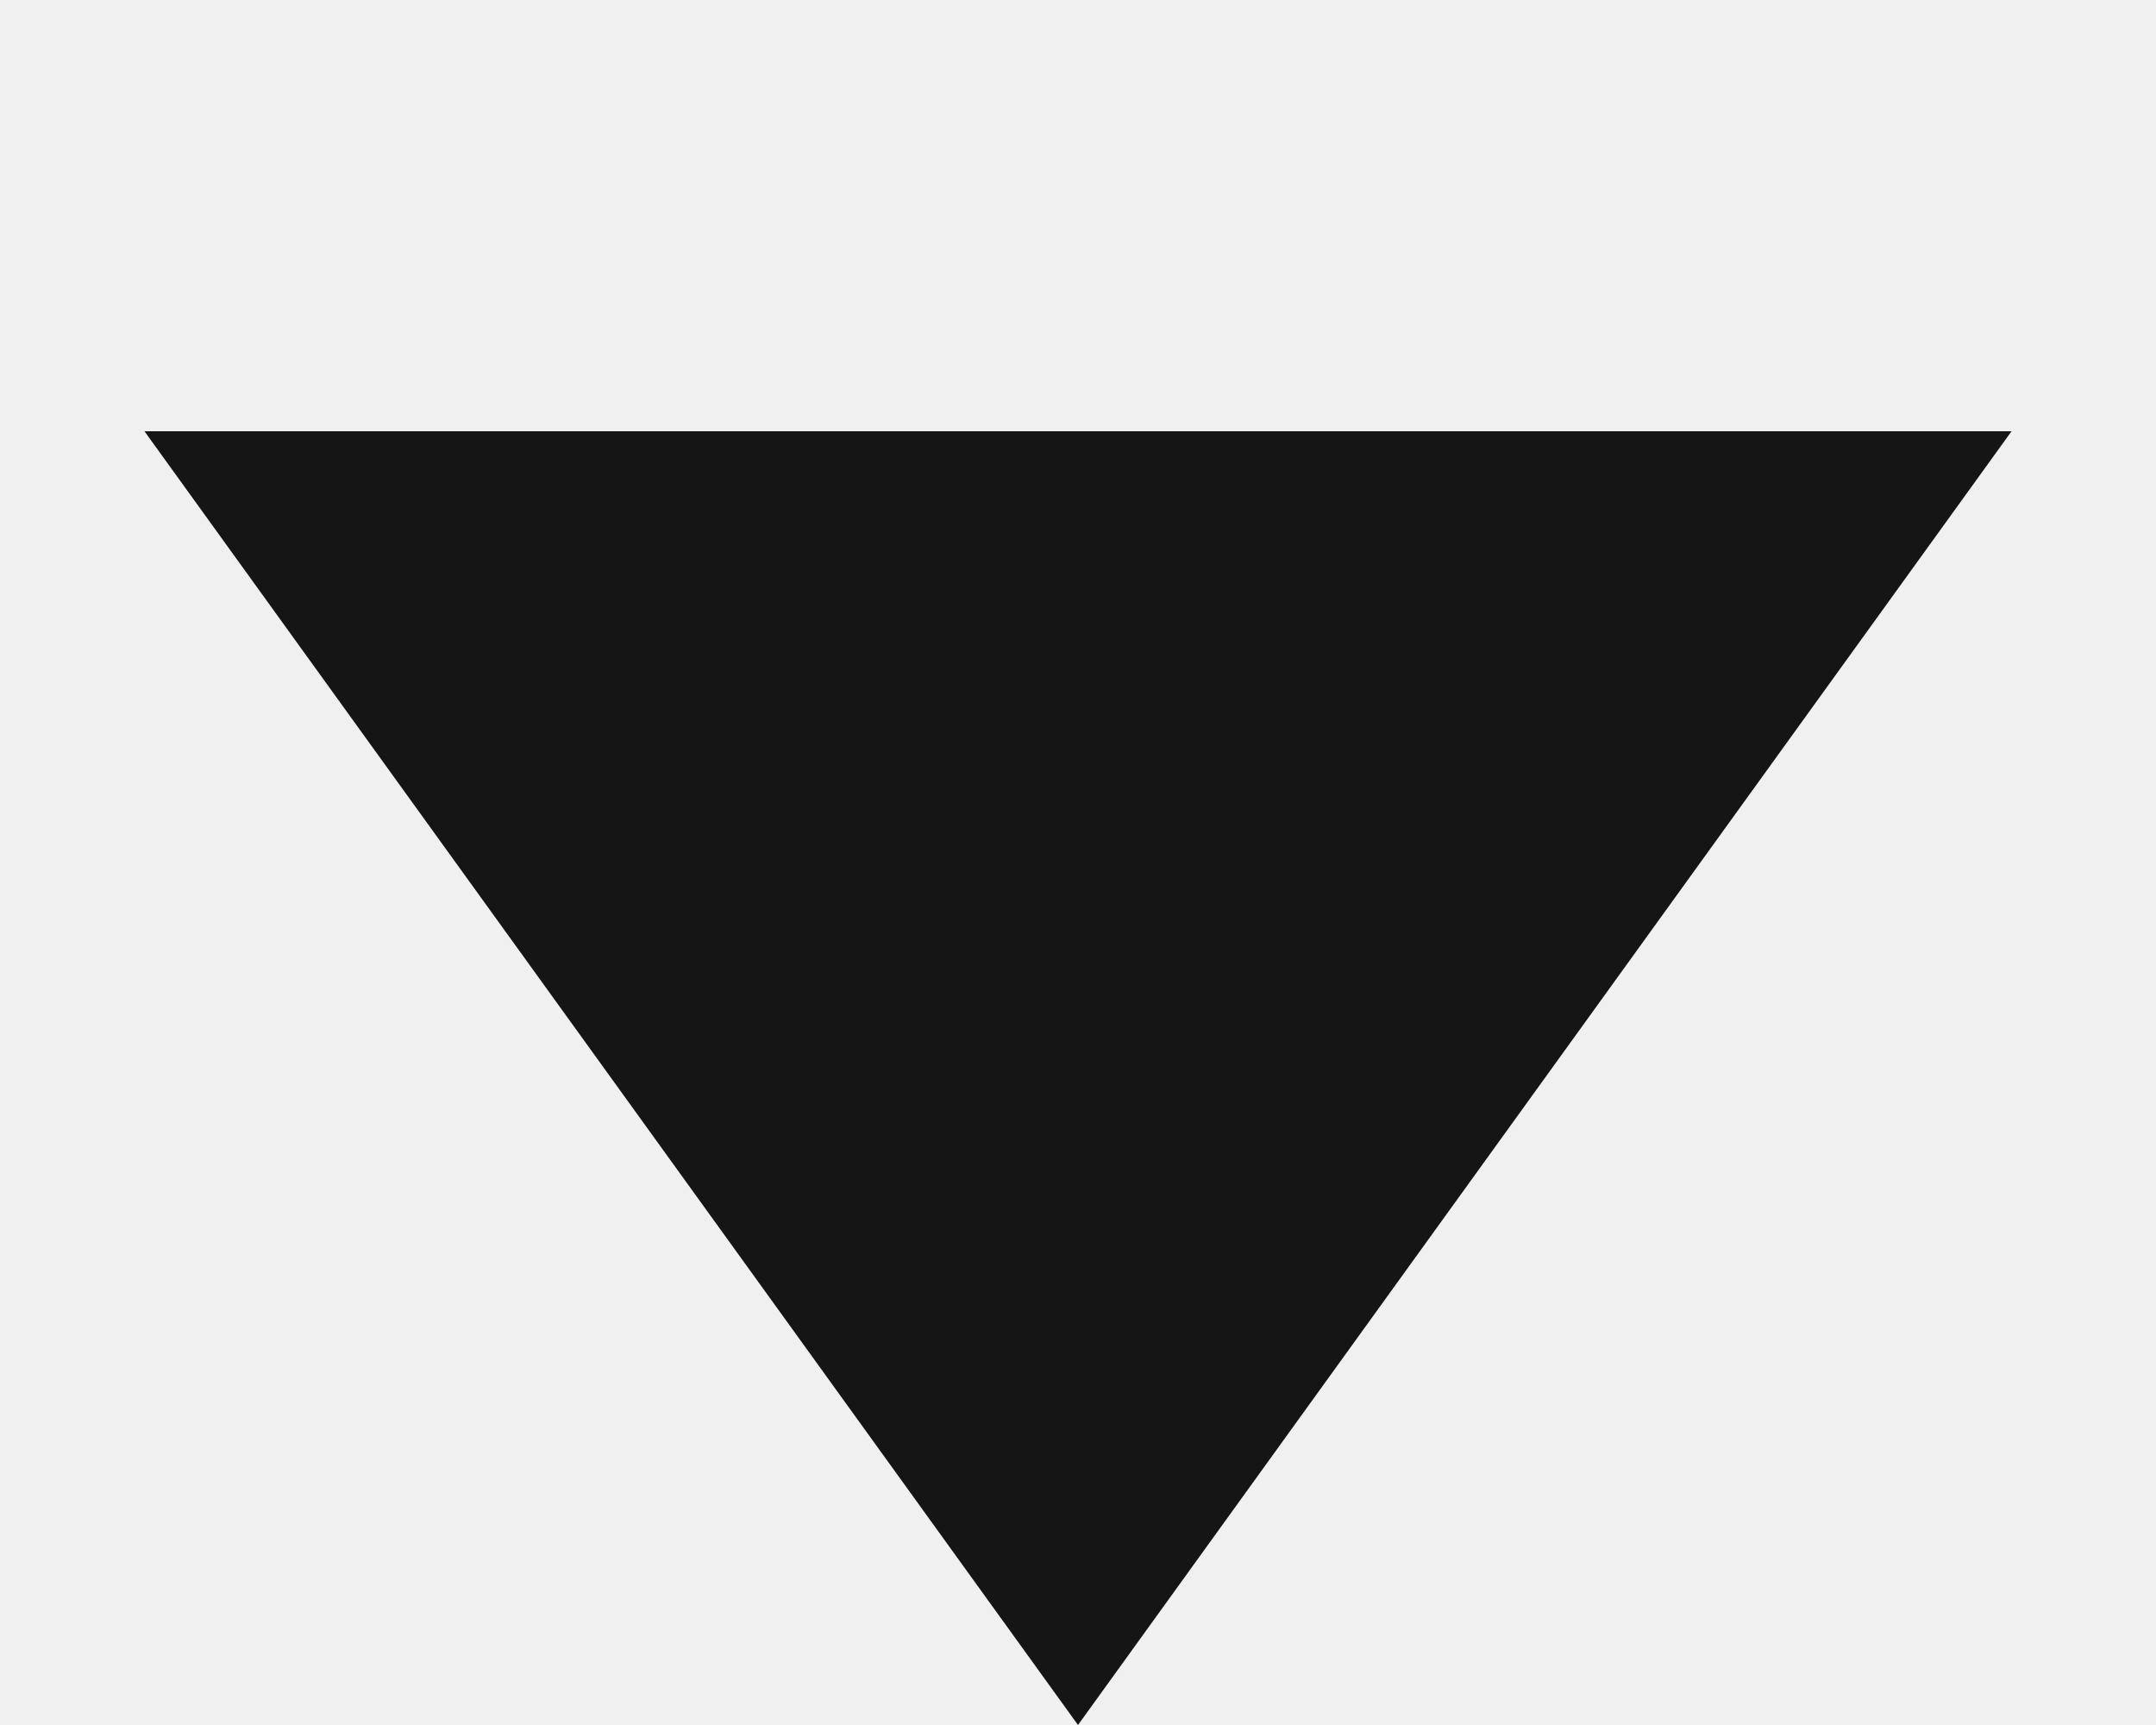
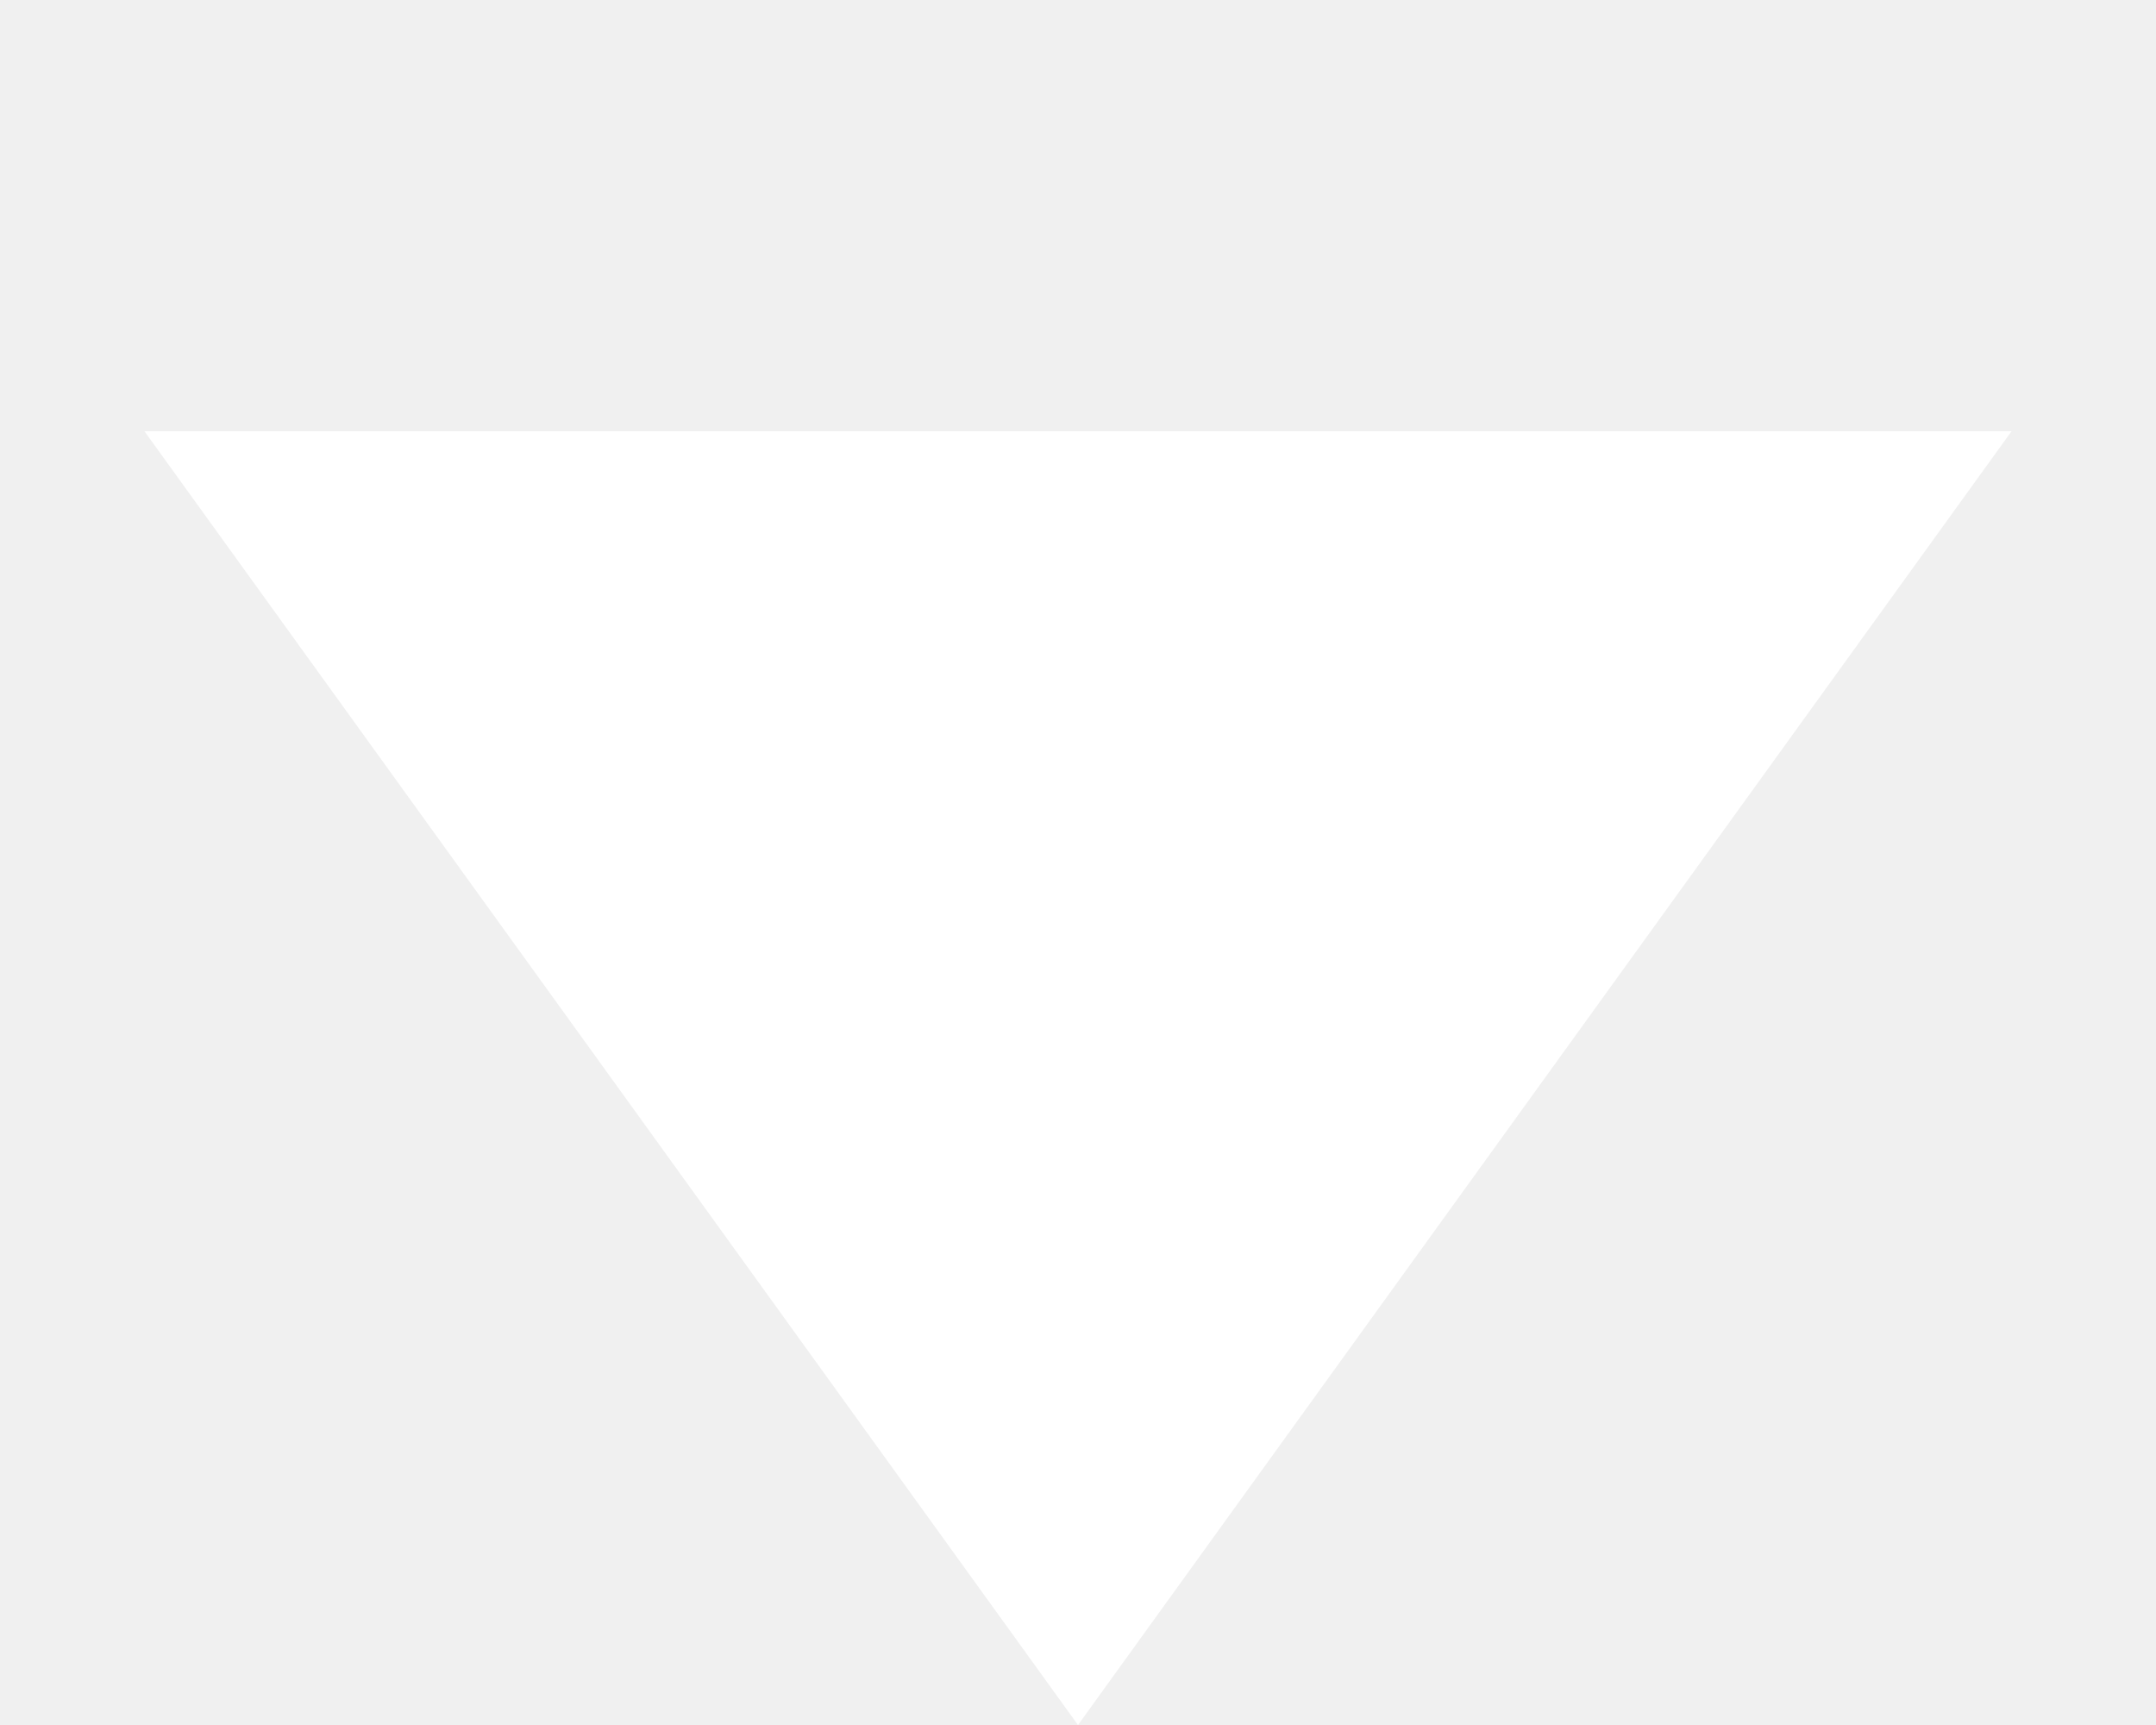
<svg xmlns="http://www.w3.org/2000/svg" preserveAspectRatio="none" overflow="visible" style="display: block;" width="10" height="8" viewBox="0 0 10 8" fill="none">
  <g id="Group 93">
-     <path id="Polygon 9" d="M5 8L0.67 2H9.33L5 8Z" fill="#151515" />
+     <path id="Polygon 9" d="M5 8L0.67 2H9.33L5 8Z" fill="#FFFFFF" />
  </g>
</svg>
